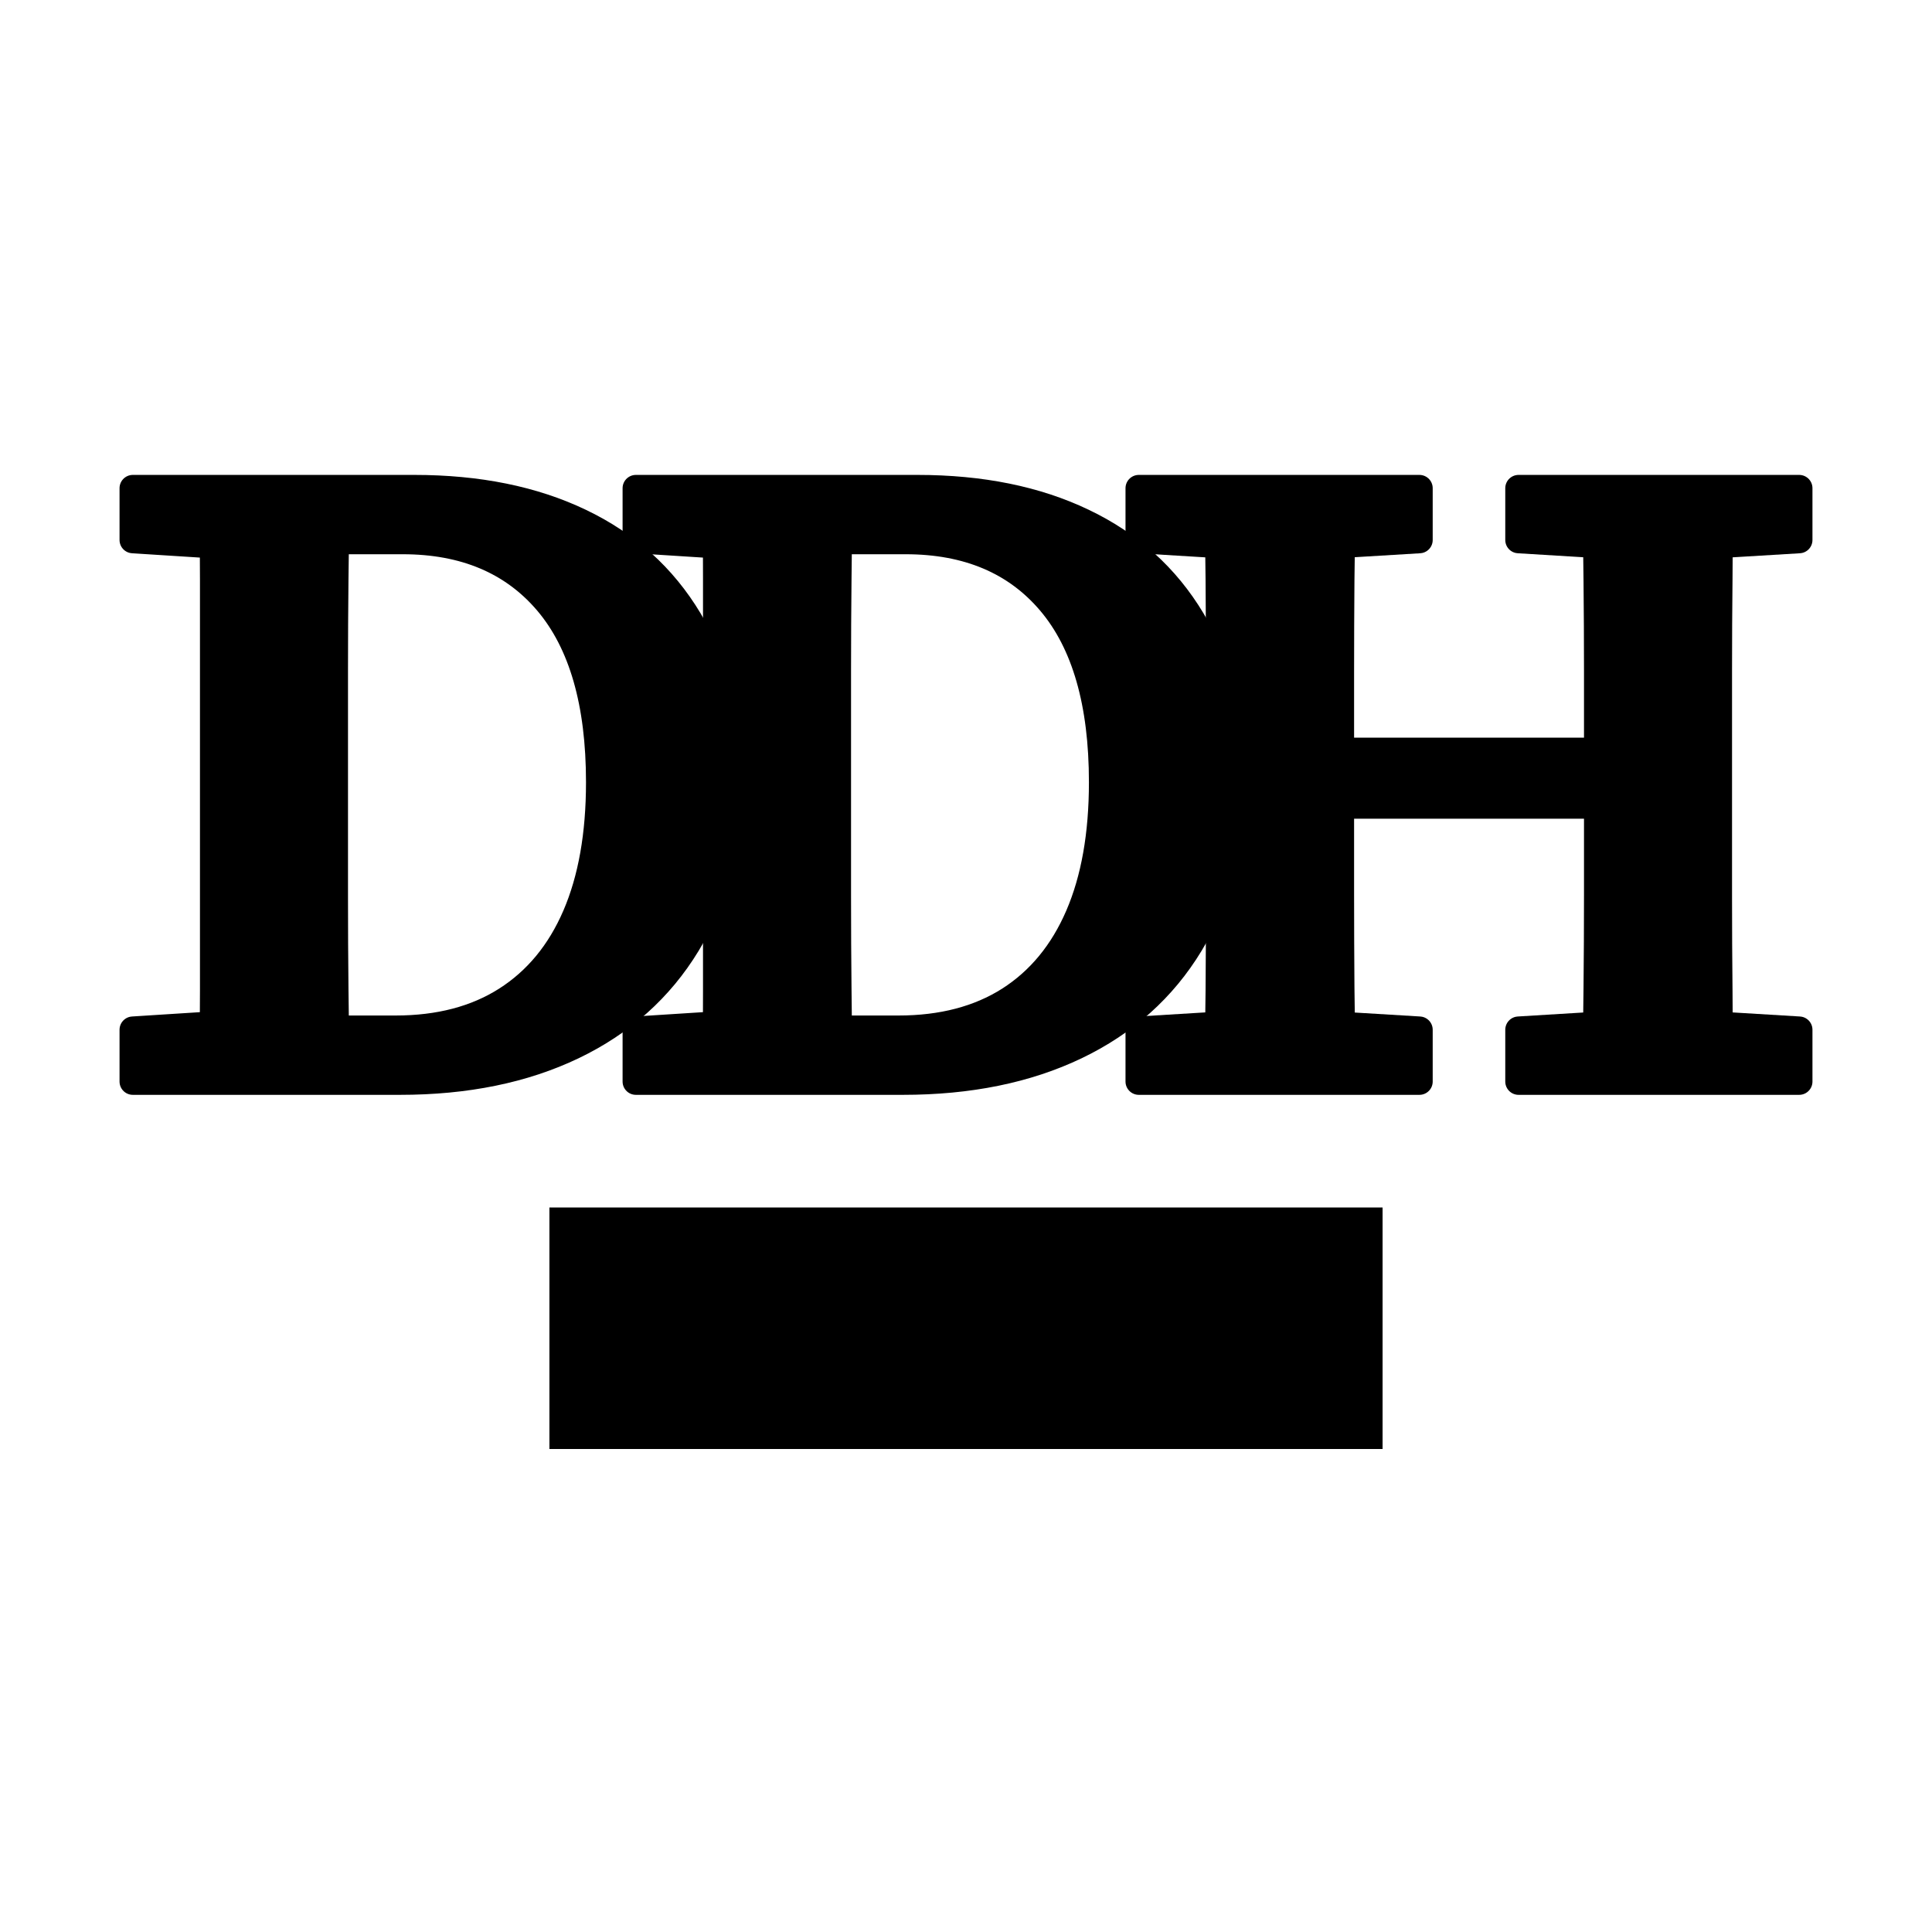
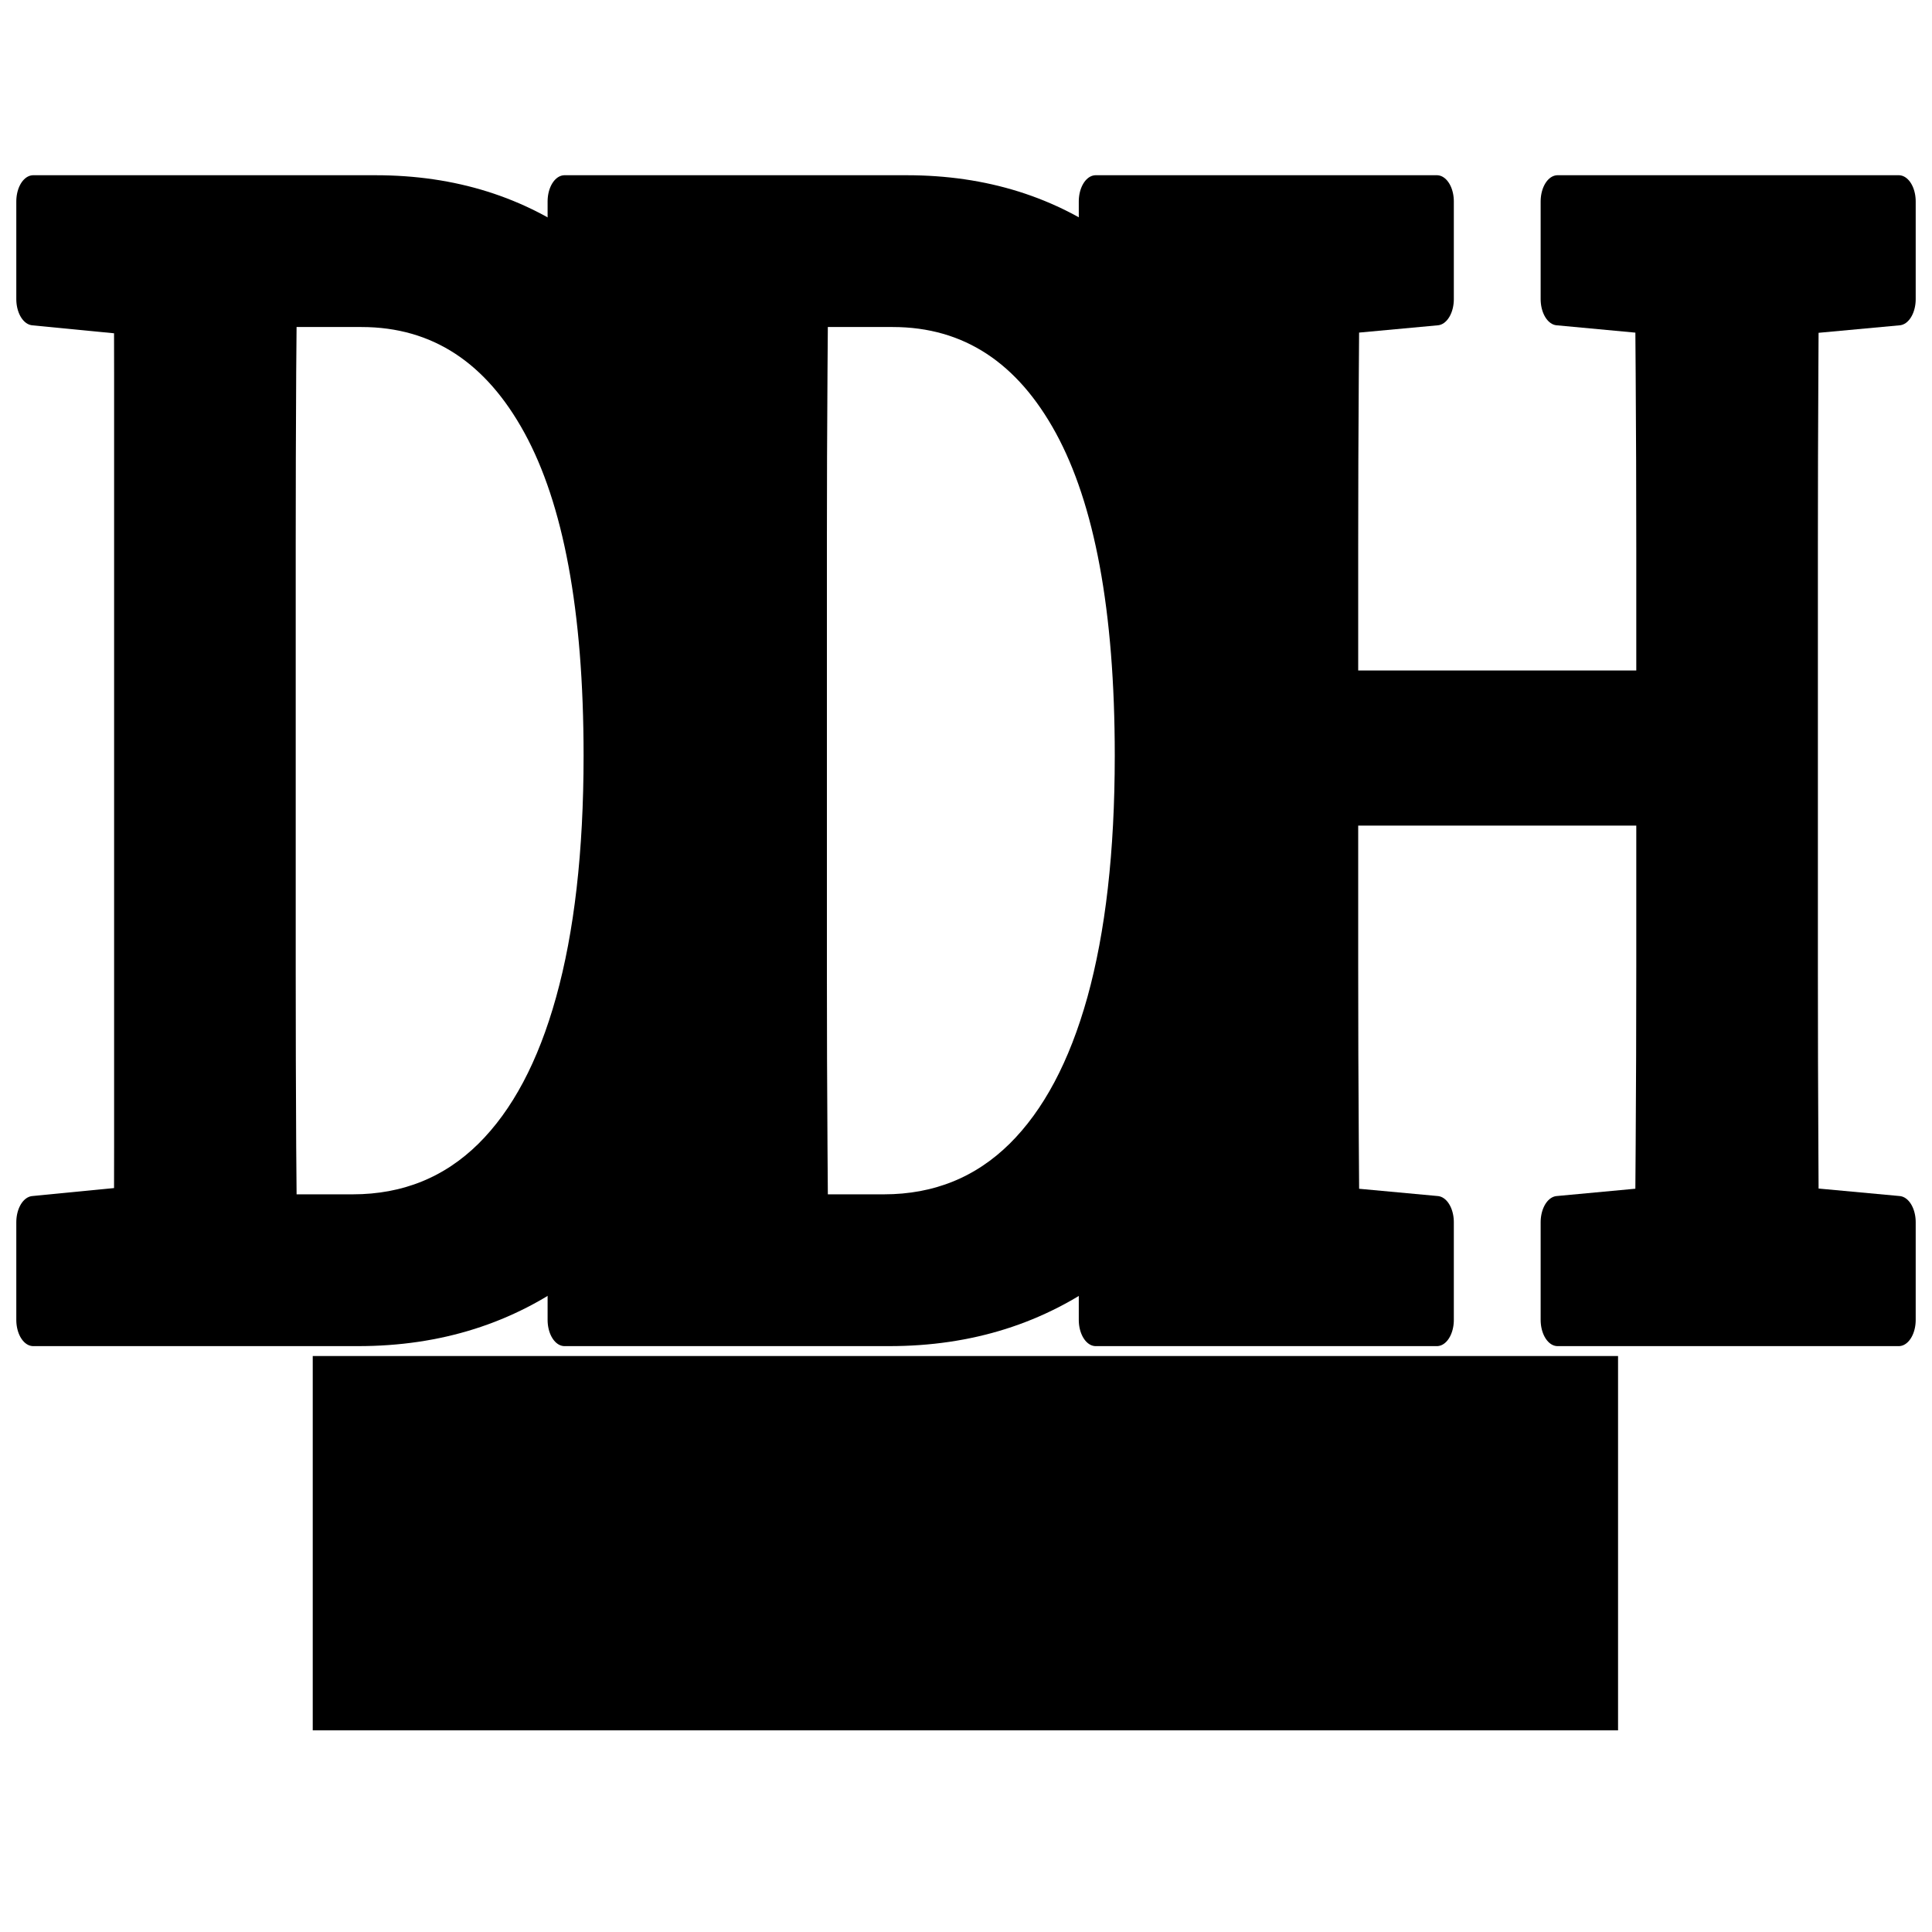
<svg xmlns="http://www.w3.org/2000/svg" viewBox="0 0 16 16">
-   <path fill="#000" fill-rule="nonzero" stroke="#000" stroke-width="0.22" stroke-linejoin="round" stroke-linecap="round" d="M1.1 8.957V8.528L2.04 8.468H2.158V8.957ZM1.759 8.957Q1.766 8.579 1.766 8.202Q1.766 7.825 1.766 7.44Q1.766 7.055 1.766 6.663V6.308Q1.766 5.93 1.766 5.553Q1.766 5.175 1.766 4.798Q1.766 4.421 1.759 4.043H2.787Q2.78 4.413 2.776 4.791Q2.772 5.168 2.772 5.545Q2.772 5.923 2.772 6.308V6.655Q2.772 7.048 2.772 7.432Q2.772 7.817 2.776 8.198Q2.78 8.579 2.787 8.957ZM2.38 8.957V8.52H3.276Q3.816 8.52 4.193 8.28Q4.571 8.039 4.767 7.584Q4.963 7.129 4.963 6.478Q4.963 5.494 4.534 4.987Q4.104 4.48 3.335 4.48H2.38V4.043H3.431Q4.223 4.043 4.804 4.321Q5.385 4.598 5.707 5.135Q6.028 5.671 6.028 6.463Q6.028 7.262 5.692 7.817Q5.355 8.372 4.744 8.665Q4.134 8.957 3.313 8.957ZM1.1 4.472V4.043H2.158V4.532H2.04Z" />
-   <path fill="#000" fill-rule="nonzero" stroke="#000" stroke-width="0.22" stroke-linejoin="round" stroke-linecap="round" d="M5.266 8.957V8.528L6.205 8.468H6.324V8.957ZM5.924 8.957Q5.932 8.579 5.932 8.202Q5.932 7.825 5.932 7.44Q5.932 7.055 5.932 6.663V6.308Q5.932 5.93 5.932 5.553Q5.932 5.175 5.932 4.798Q5.932 4.421 5.924 4.043H6.953Q6.945 4.413 6.942 4.791Q6.938 5.168 6.938 5.545Q6.938 5.923 6.938 6.308V6.655Q6.938 7.048 6.938 7.432Q6.938 7.817 6.942 8.198Q6.945 8.579 6.953 8.957ZM6.546 8.957V8.52H7.441Q7.981 8.52 8.359 8.28Q8.736 8.039 8.932 7.584Q9.128 7.129 9.128 6.478Q9.128 5.494 8.699 4.987Q8.27 4.48 7.5 4.48H6.546V4.043H7.597Q8.389 4.043 8.969 4.321Q9.55 4.598 9.872 5.135Q10.194 5.671 10.194 6.463Q10.194 7.262 9.857 7.817Q9.521 8.372 8.91 8.665Q8.3 8.957 7.478 8.957ZM5.266 4.472V4.043H6.324V4.532H6.205Z" />
-   <path fill="#000" fill-rule="nonzero" stroke="#000" stroke-width="0.22" stroke-linejoin="round" stroke-linecap="round" d="M9.431 8.957V8.528L10.416 8.468H10.763L11.755 8.528V8.957ZM10.083 8.957Q10.09 8.579 10.094 8.206Q10.097 7.832 10.097 7.451Q10.097 7.07 10.097 6.692V6.308Q10.097 5.93 10.097 5.553Q10.097 5.175 10.094 4.798Q10.09 4.421 10.083 4.043H11.119Q11.111 4.421 11.107 4.802Q11.104 5.183 11.104 5.564Q11.104 5.945 11.104 6.33V6.589Q11.104 7.003 11.104 7.399Q11.104 7.795 11.107 8.18Q11.111 8.565 11.119 8.957ZM10.63 6.67V6.219H13.701V6.67ZM12.576 8.957V8.528L13.561 8.468H13.908L14.9 8.528V8.957ZM13.213 8.957Q13.22 8.572 13.224 8.187Q13.228 7.802 13.228 7.403Q13.228 7.003 13.228 6.589V6.33Q13.228 5.952 13.228 5.568Q13.228 5.183 13.224 4.802Q13.22 4.421 13.213 4.043H14.241Q14.241 4.413 14.238 4.791Q14.234 5.168 14.234 5.545Q14.234 5.923 14.234 6.308V6.692Q14.234 7.062 14.234 7.443Q14.234 7.825 14.238 8.202Q14.241 8.579 14.241 8.957ZM9.431 4.472V4.043H11.755V4.472L10.763 4.532H10.416ZM12.576 4.472V4.043H14.9V4.472L13.908 4.532H13.561Z" />
-   <rect x="4.55" y="10.00" width="6.90" height="2" fill="#000" />
+   <g transform="translate(0 10.931) scale(1 1.55)">
+     <path fill="#000" fill-rule="nonzero" stroke="#000" stroke-width="0.28" stroke-linejoin="round" stroke-linecap="round" d="M0.275 0V-0.522L1.418 -0.594H1.562V0ZM1.076 0Q1.085 -0.459 1.085 -0.918Q1.085 -1.377 1.085 -1.845Q1.085 -2.313 1.085 -2.79V-3.222Q1.085 -3.681 1.085 -4.14Q1.085 -4.599 1.085 -5.058Q1.085 -5.517 1.076 -5.976H2.327Q2.318 -5.526 2.313 -5.067Q2.309 -4.608 2.309 -4.149Q2.309 -3.69 2.309 -3.222V-2.799Q2.309 -2.322 2.309 -1.854Q2.309 -1.386 2.313 -0.922Q2.318 -0.459 2.327 0ZM1.832 0V-0.531H2.921Q3.578 -0.531 4.037 -0.823Q4.496 -1.116 4.734 -1.669Q4.973 -2.223 4.973 -3.015Q4.973 -4.212 4.451 -4.829Q3.929 -5.445 2.993 -5.445H1.832V-5.976H3.11Q4.073 -5.976 4.779 -5.638Q5.486 -5.301 5.877 -4.648Q6.269 -3.996 6.269 -3.033Q6.269 -2.061 5.859 -1.386Q5.45 -0.711 4.707 -0.355Q3.965 0 2.966 0ZM0.275 -5.454V-5.976H1.562V-5.382H1.418Z" />
+     <path fill="#000" fill-rule="nonzero" stroke="#000" stroke-width="0.28" stroke-linejoin="round" stroke-linecap="round" d="M4.675 0V-0.522L5.817 -0.594H5.961V0ZM5.475 0Q5.484 -0.459 5.484 -0.918Q5.484 -1.377 5.484 -1.845Q5.484 -2.313 5.484 -2.79V-3.222Q5.484 -3.681 5.484 -4.14Q5.484 -4.599 5.484 -5.058Q5.484 -5.517 5.475 -5.976H6.726Q6.717 -5.526 6.713 -5.067Q6.708 -4.608 6.708 -4.149Q6.708 -3.69 6.708 -3.222V-2.799Q6.708 -2.322 6.708 -1.854Q6.708 -1.386 6.713 -0.922Q6.717 -0.459 6.726 0ZM6.231 0V-0.531H7.32Q7.977 -0.531 8.436 -0.823Q8.895 -1.116 9.134 -1.669Q9.372 -2.223 9.372 -3.015Q9.372 -4.212 8.851 -4.829Q8.329 -5.445 7.393 -5.445H6.231V-5.976H7.509Q8.473 -5.976 9.179 -5.638Q9.886 -5.301 10.277 -4.648Q10.668 -3.996 10.668 -3.033Q10.668 -2.061 10.259 -1.386Q9.849 -0.711 9.107 -0.355Q8.364 0 7.365 0ZM4.675 -5.454V-5.976H5.961V-5.382H5.817Z" />
+     <path fill="#000" fill-rule="nonzero" stroke="#000" stroke-width="0.28" stroke-linejoin="round" stroke-linecap="round" d="M9.074 0V-0.522L10.271 -0.594H10.694L11.9 -0.522V0ZM9.866 0Q9.875 -0.459 9.88 -0.913Q9.884 -1.368 9.884 -1.831Q9.884 -2.295 9.884 -2.754V-3.222Q9.884 -3.681 9.884 -4.14Q9.884 -4.599 9.88 -5.058Q9.875 -5.517 9.866 -5.976H11.126Q11.117 -5.517 11.113 -5.053Q11.108 -4.59 11.108 -4.127Q11.108 -3.663 11.108 -3.195V-2.88Q11.108 -2.376 11.108 -1.894Q11.108 -1.413 11.113 -0.945Q11.117 -0.477 11.126 0ZM10.532 -2.781V-3.33H14.267V-2.781ZM12.899 0V-0.522L14.096 -0.594H14.519L15.725 -0.522V0ZM13.673 0Q13.682 -0.468 13.686 -0.936Q13.691 -1.404 13.691 -1.89Q13.691 -2.376 13.691 -2.88V-3.195Q13.691 -3.654 13.691 -4.122Q13.691 -4.59 13.686 -5.053Q13.682 -5.517 13.673 -5.976H14.924Q14.924 -5.526 14.919 -5.067Q14.915 -4.608 14.915 -4.149Q14.915 -3.69 14.915 -3.222V-2.754Q14.915 -2.304 14.915 -1.841Q14.915 -1.377 14.919 -0.918Q14.924 -0.459 14.924 0ZM9.074 -5.454V-5.976H11.9V-5.454L10.694 -5.382H10.271ZM12.899 -5.454V-5.976H15.725V-5.454L14.519 -5.382H14.096Z" />
+   </g>
+   <rect x="2.59" y="11.23" width="10.81" height="3.1" fill="#000" />
</svg>
